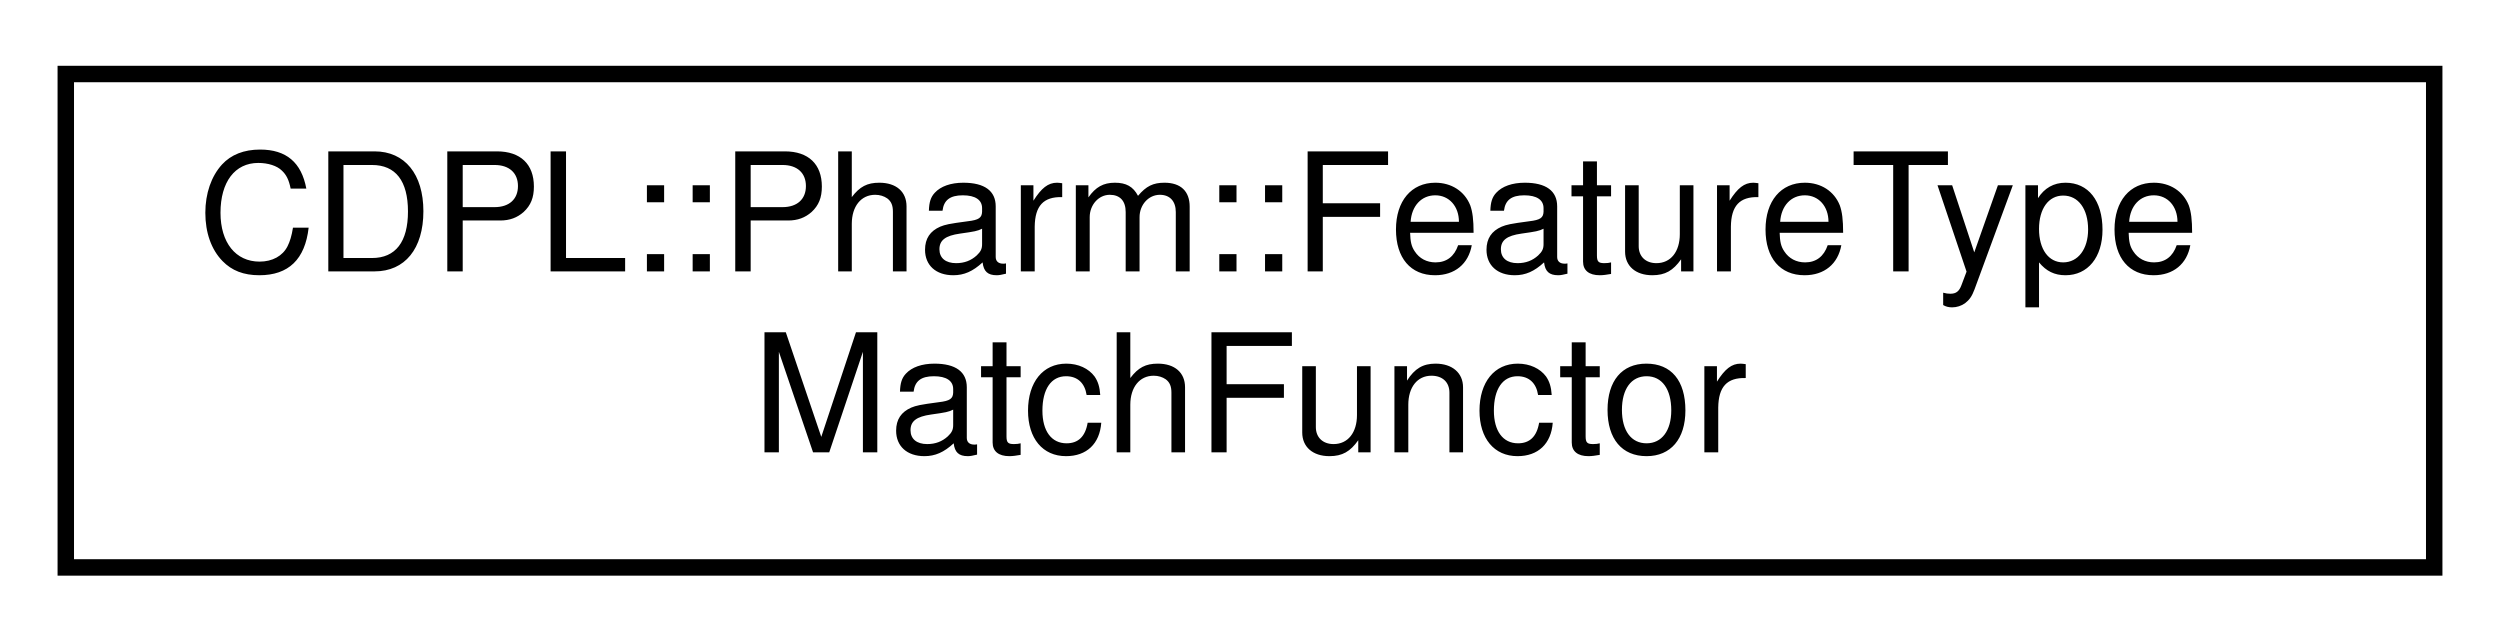
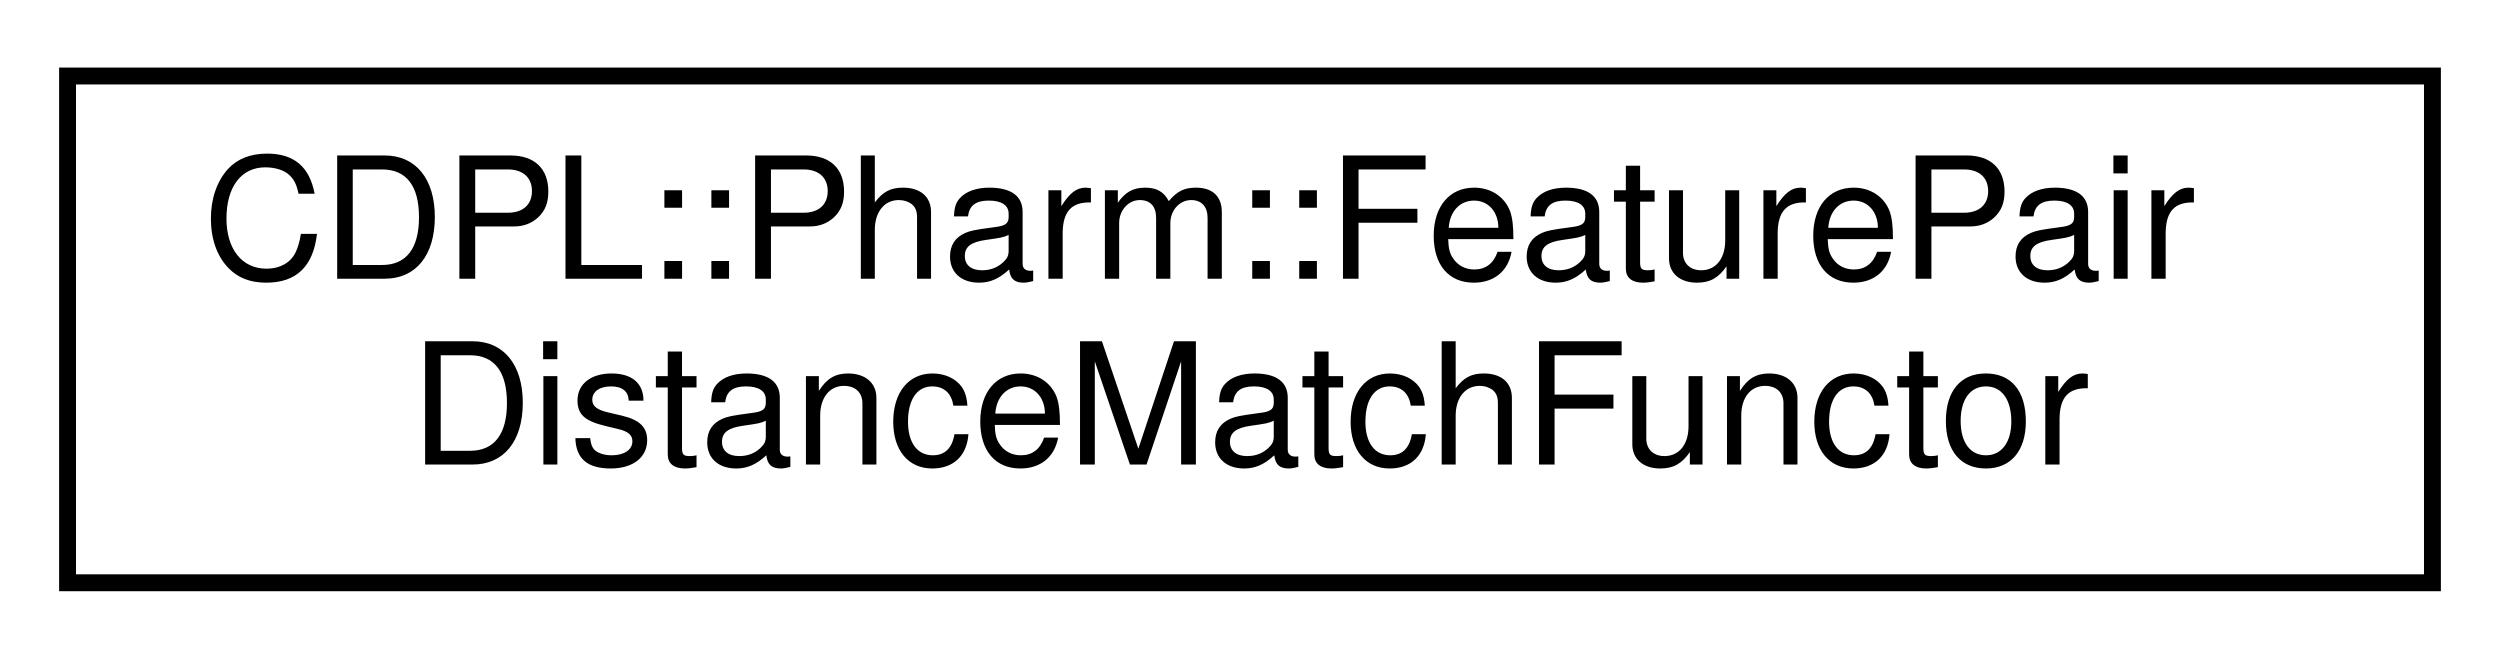
- <svg xmlns="http://www.w3.org/2000/svg" xmlns:xlink="http://www.w3.org/1999/xlink" width="152pt" height="39pt" viewBox="0.00 0.00 152.00 39.00">
+ <svg xmlns="http://www.w3.org/2000/svg" xmlns:xlink="http://www.w3.org/1999/xlink" width="148pt" height="39pt" viewBox="0.00 0.00 148.00 39.00">
  <g id="graph0" class="graph" transform="scale(1 1) rotate(0) translate(4 35)">
    <g id="node1" class="node">
      <g id="a_node1">
-         <a xlink:href="classCDPL_1_1Pharm_1_1FeatureTypeMatchFunctor.html" target="_top" xlink:title="FeatureTypeMatchFunctor.">
-           <polygon fill="none" stroke="#000000" points="0,-.5 0,-30.5 144,-30.5 144,-.5 0,-.5" />
-           <text text-anchor="start" x="8" y="-18.5" font-family="Helvetica,sans-Serif" font-size="10.00" fill="#000000">CDPL::Pharm::FeatureType</text>
-           <text text-anchor="middle" x="72" y="-7.5" font-family="Helvetica,sans-Serif" font-size="10.00" fill="#000000">MatchFunctor</text>
+         <a xlink:href="classCDPL_1_1Pharm_1_1FeaturePairDistanceMatchFunctor.html" target="_top" xlink:title="FeaturePairDistanceMatchFunctor.">
+           <polygon fill="none" stroke="#000000" points="0,-.5 0,-30.5 140,-30.5 140,-.5 0,-.5" />
+           <text text-anchor="start" x="8" y="-18.5" font-family="Helvetica,sans-Serif" font-size="10.00" fill="#000000">CDPL::Pharm::FeaturePair</text>
+           <text text-anchor="middle" x="70" y="-7.5" font-family="Helvetica,sans-Serif" font-size="10.00" fill="#000000">DistanceMatchFunctor</text>
        </a>
      </g>
    </g>
  </g>
</svg>
